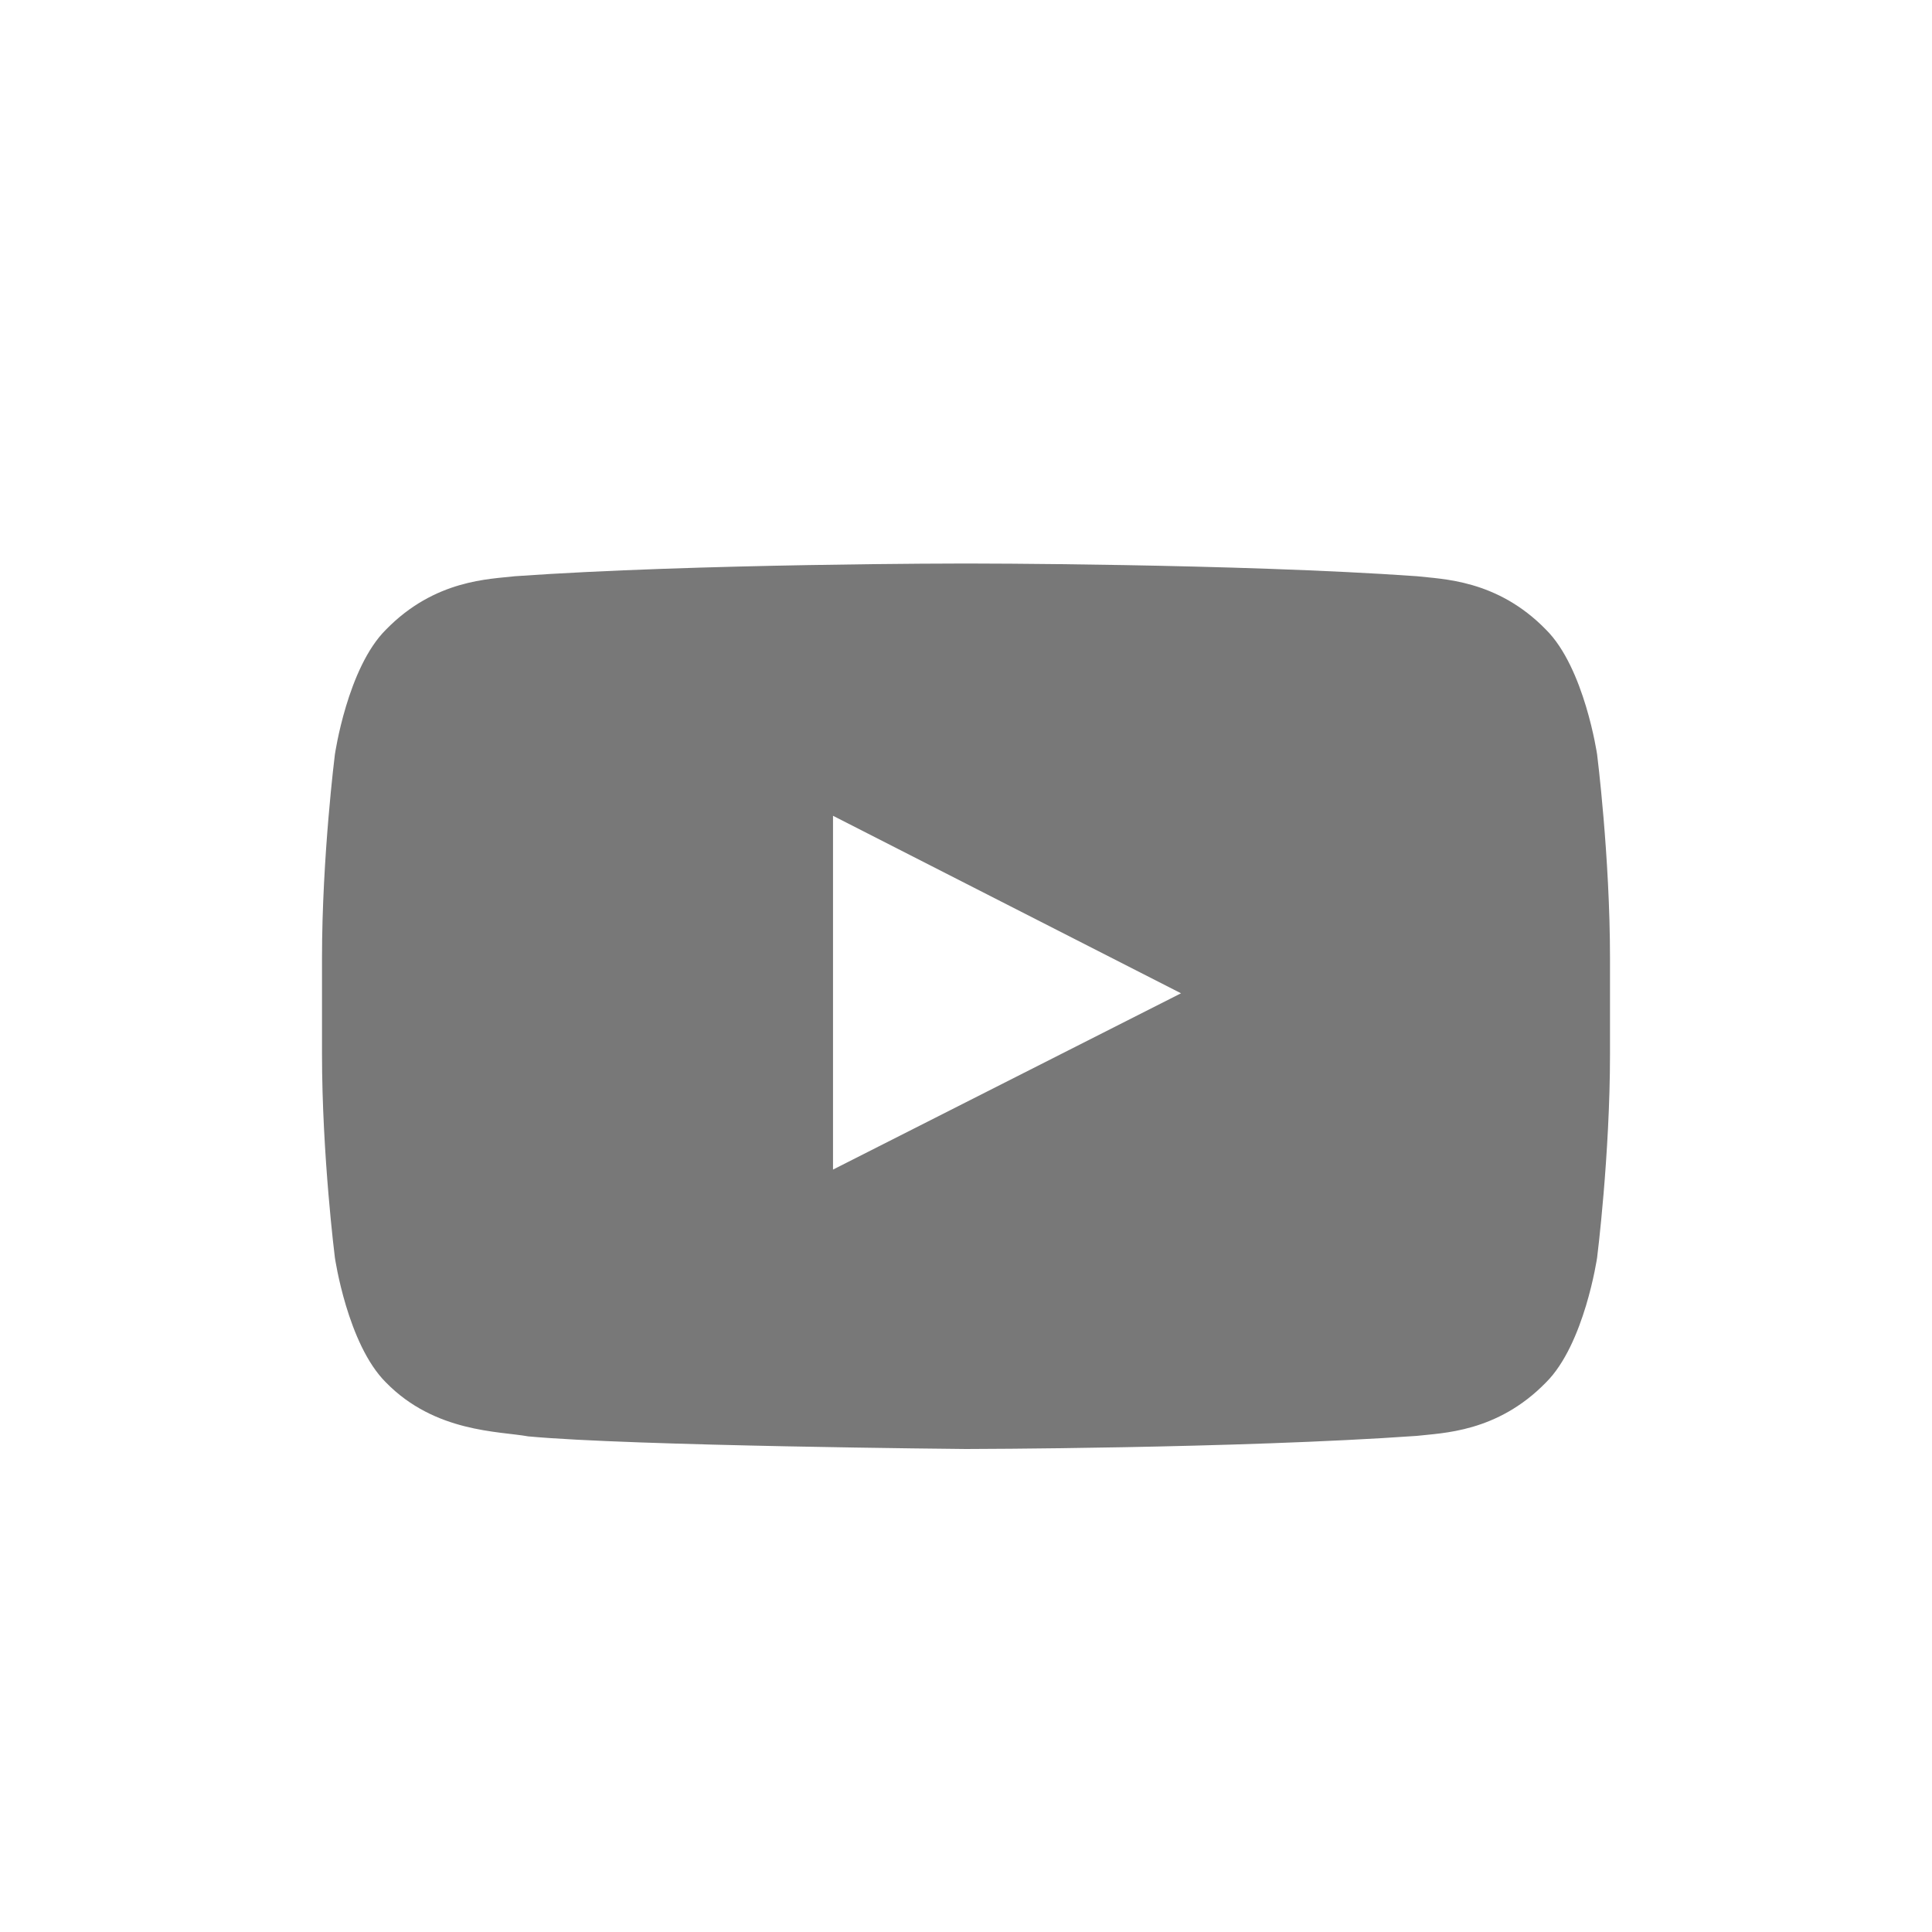
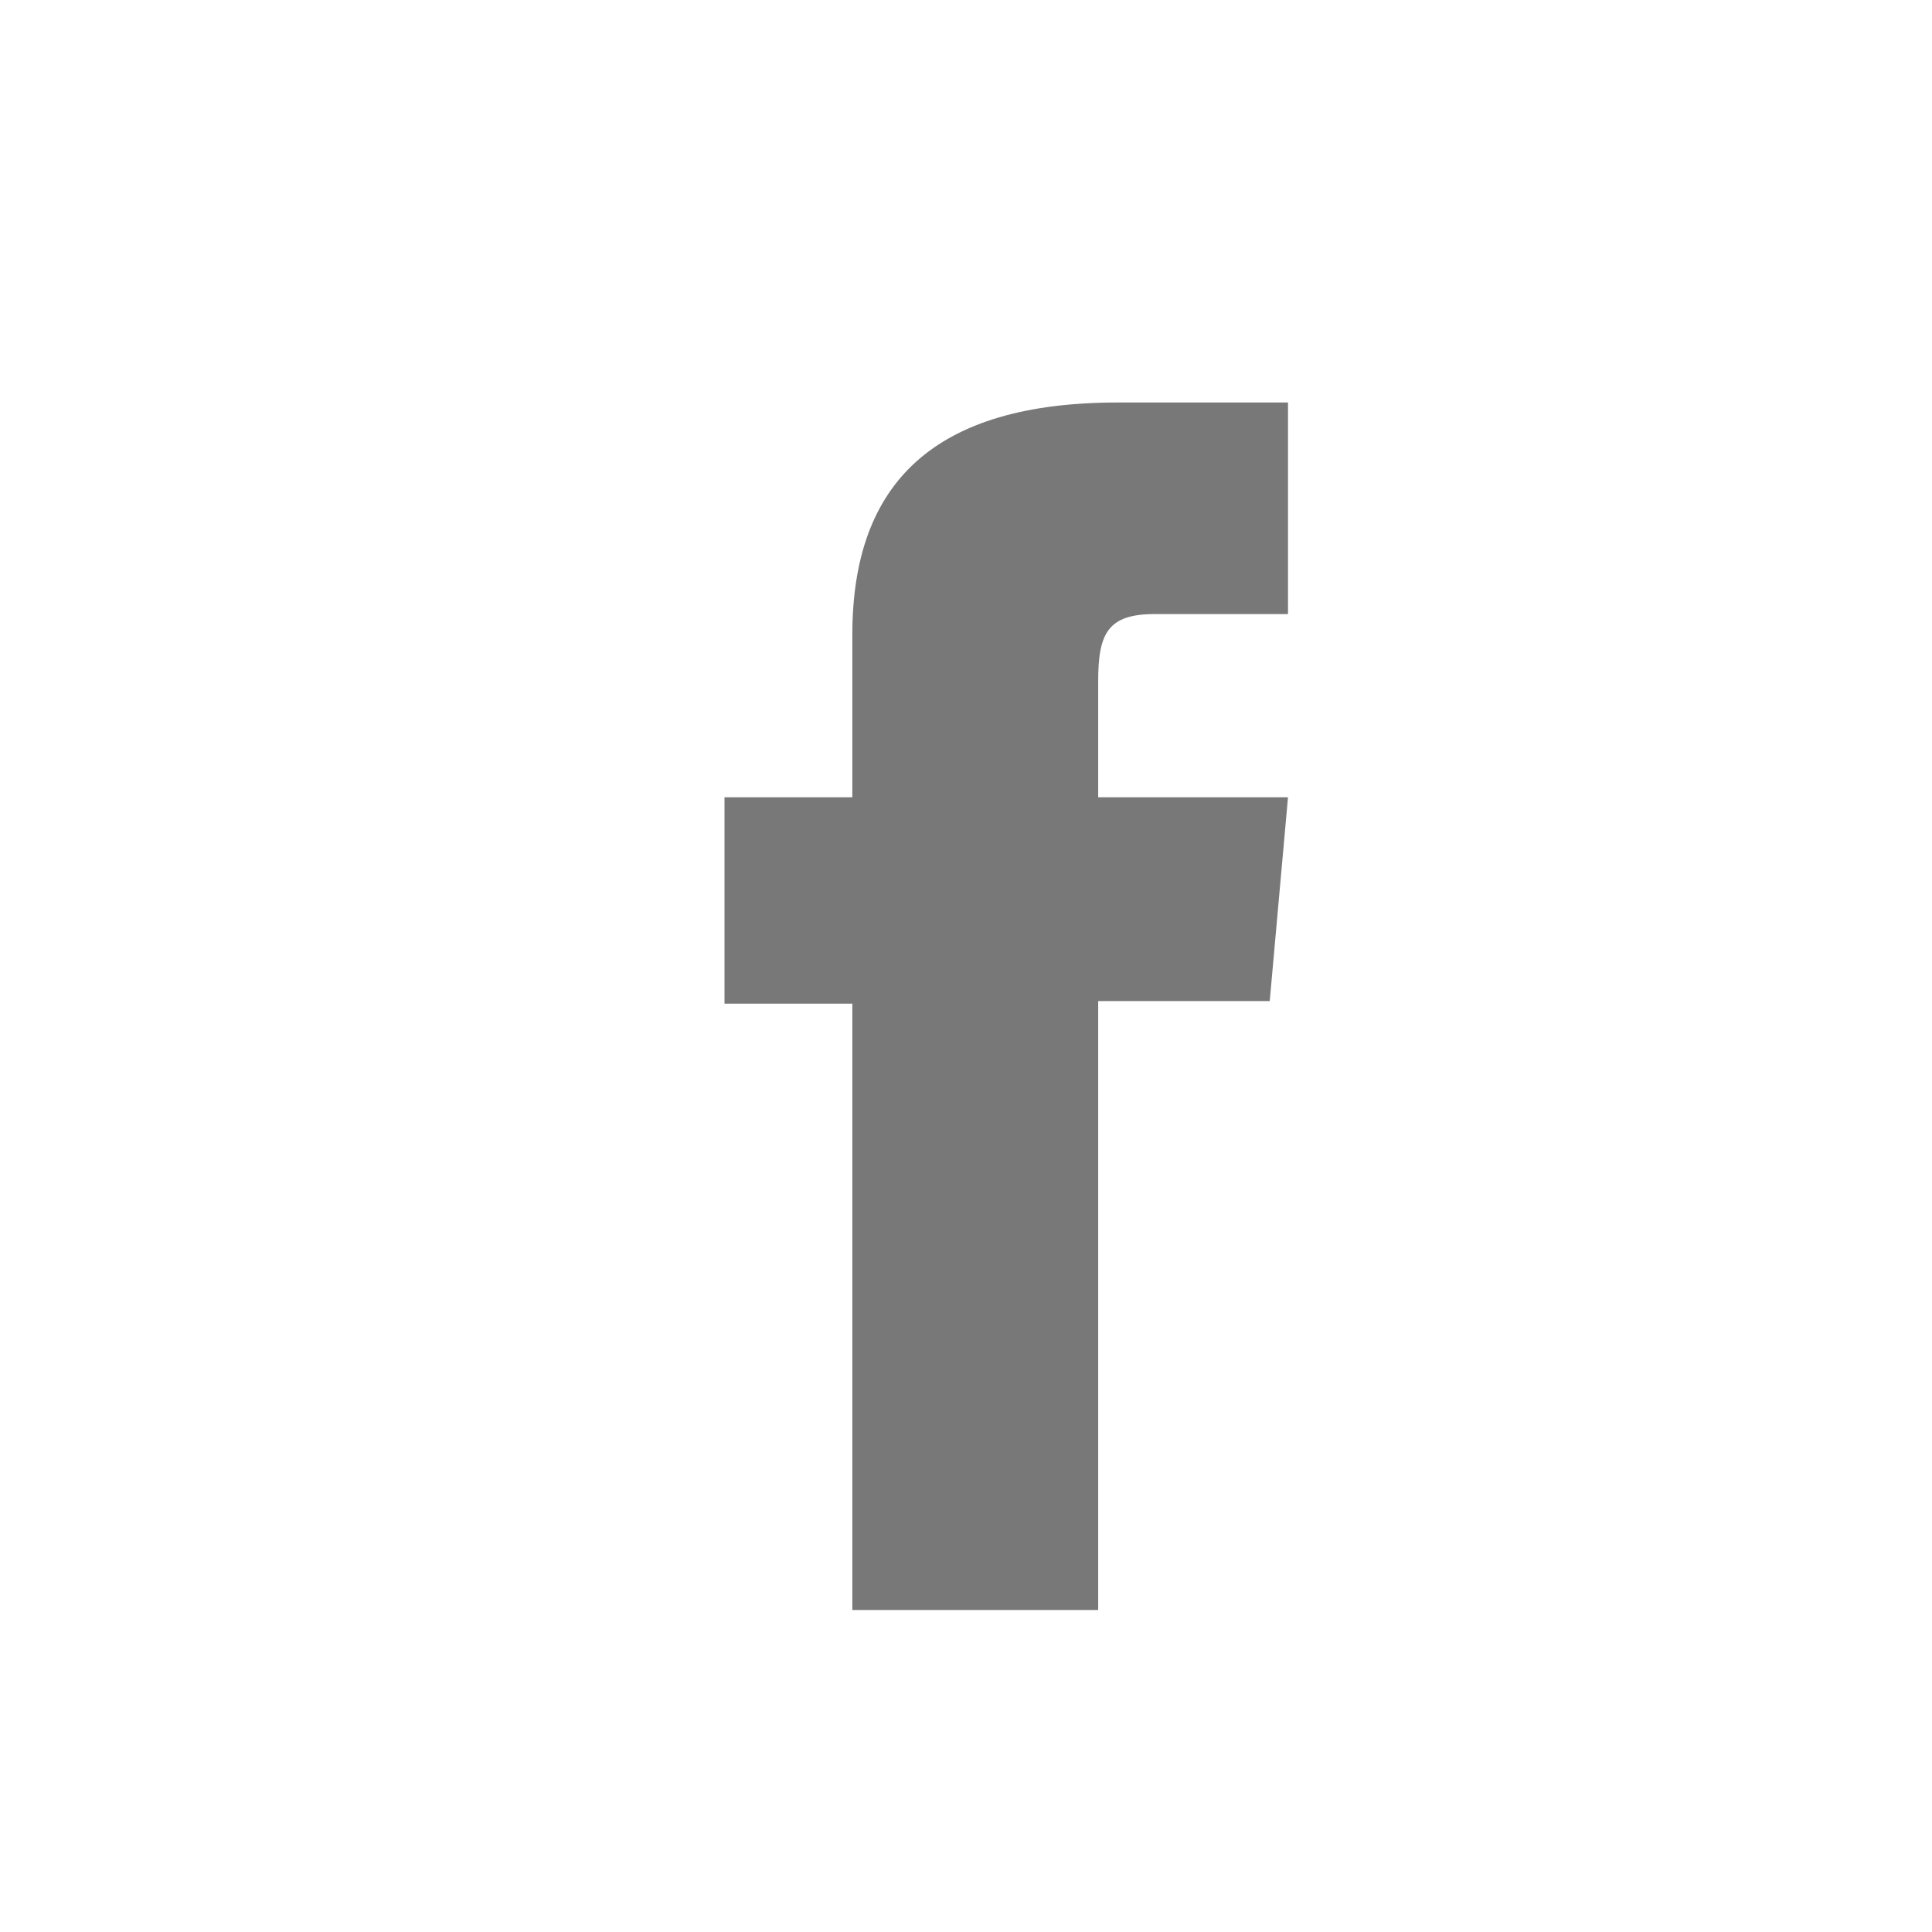
<svg xmlns="http://www.w3.org/2000/svg" width="24px" height="24px" viewBox="0 0 24 24" version="1.1">
  <g id="Page-1" stroke="none" stroke-width="1" fill="none" fill-rule="evenodd">
-     <g id="ic_f_youtube_24">
-       <rect id="Rectangle-9-Copy-2" fill-opacity="0" fill="#F5F5F5" x="0" y="0" width="24" height="24" />
-       <path d="M10.348,14.529 L10.348,10.134 L14.671,12.339 L10.348,14.529 Z M19.84,9.373 C19.84,9.373 19.683,8.295 19.204,7.821 C18.596,7.197 17.913,7.195 17.601,7.158 C15.362,7 12.004,7 12.004,7 L11.996,7 C11.996,7 8.638,7 6.399,7.158 C6.086,7.195 5.404,7.197 4.795,7.821 C4.316,8.295 4.16,9.373 4.16,9.373 C4.16,9.373 4,10.639 4,11.904 L4,13.091 C4,14.356 4.16,15.622 4.16,15.622 C4.16,15.622 4.316,16.699 4.795,17.174 C5.404,17.797 6.204,17.778 6.56,17.843 C7.84,17.963 12,18 12,18 C12,18 15.362,17.995 17.601,17.837 C17.913,17.8 18.596,17.797 19.204,17.174 C19.683,16.699 19.84,15.622 19.84,15.622 C19.84,15.622 20,14.356 20,13.091 L20,11.904 C20,10.639 19.84,9.373 19.84,9.373 L19.84,9.373 Z" id="Youtube" fill="#787878" />
+     <g id="Group-13" transform="translate(-32, 0)">
+       <g id="ic_f_facebook_24" transform="translate(32, 0)">
+         <rect id="Rectangle-9-Copy-2" fill-opacity="0" fill="#F5F5F5" x="0" y="0" width="24" height="24" />
+         <path d="M10.588,20 L13.642,20 L13.642,12.436 L15.773,12.436 L16,9.904 L13.642,9.904 L13.642,8.461 C13.642,7.864 13.764,7.628 14.347,7.628 L16,7.628 L16,5 L13.885,5 C11.613,5 10.588,5.99 10.588,7.885 L10.588,9.904 L9,9.904 L9,12.468 L10.588,12.468 L10.588,20 Z" id="Fill-1" fill="#787878" />
+       </g>
    </g>
  </g>
</svg>
